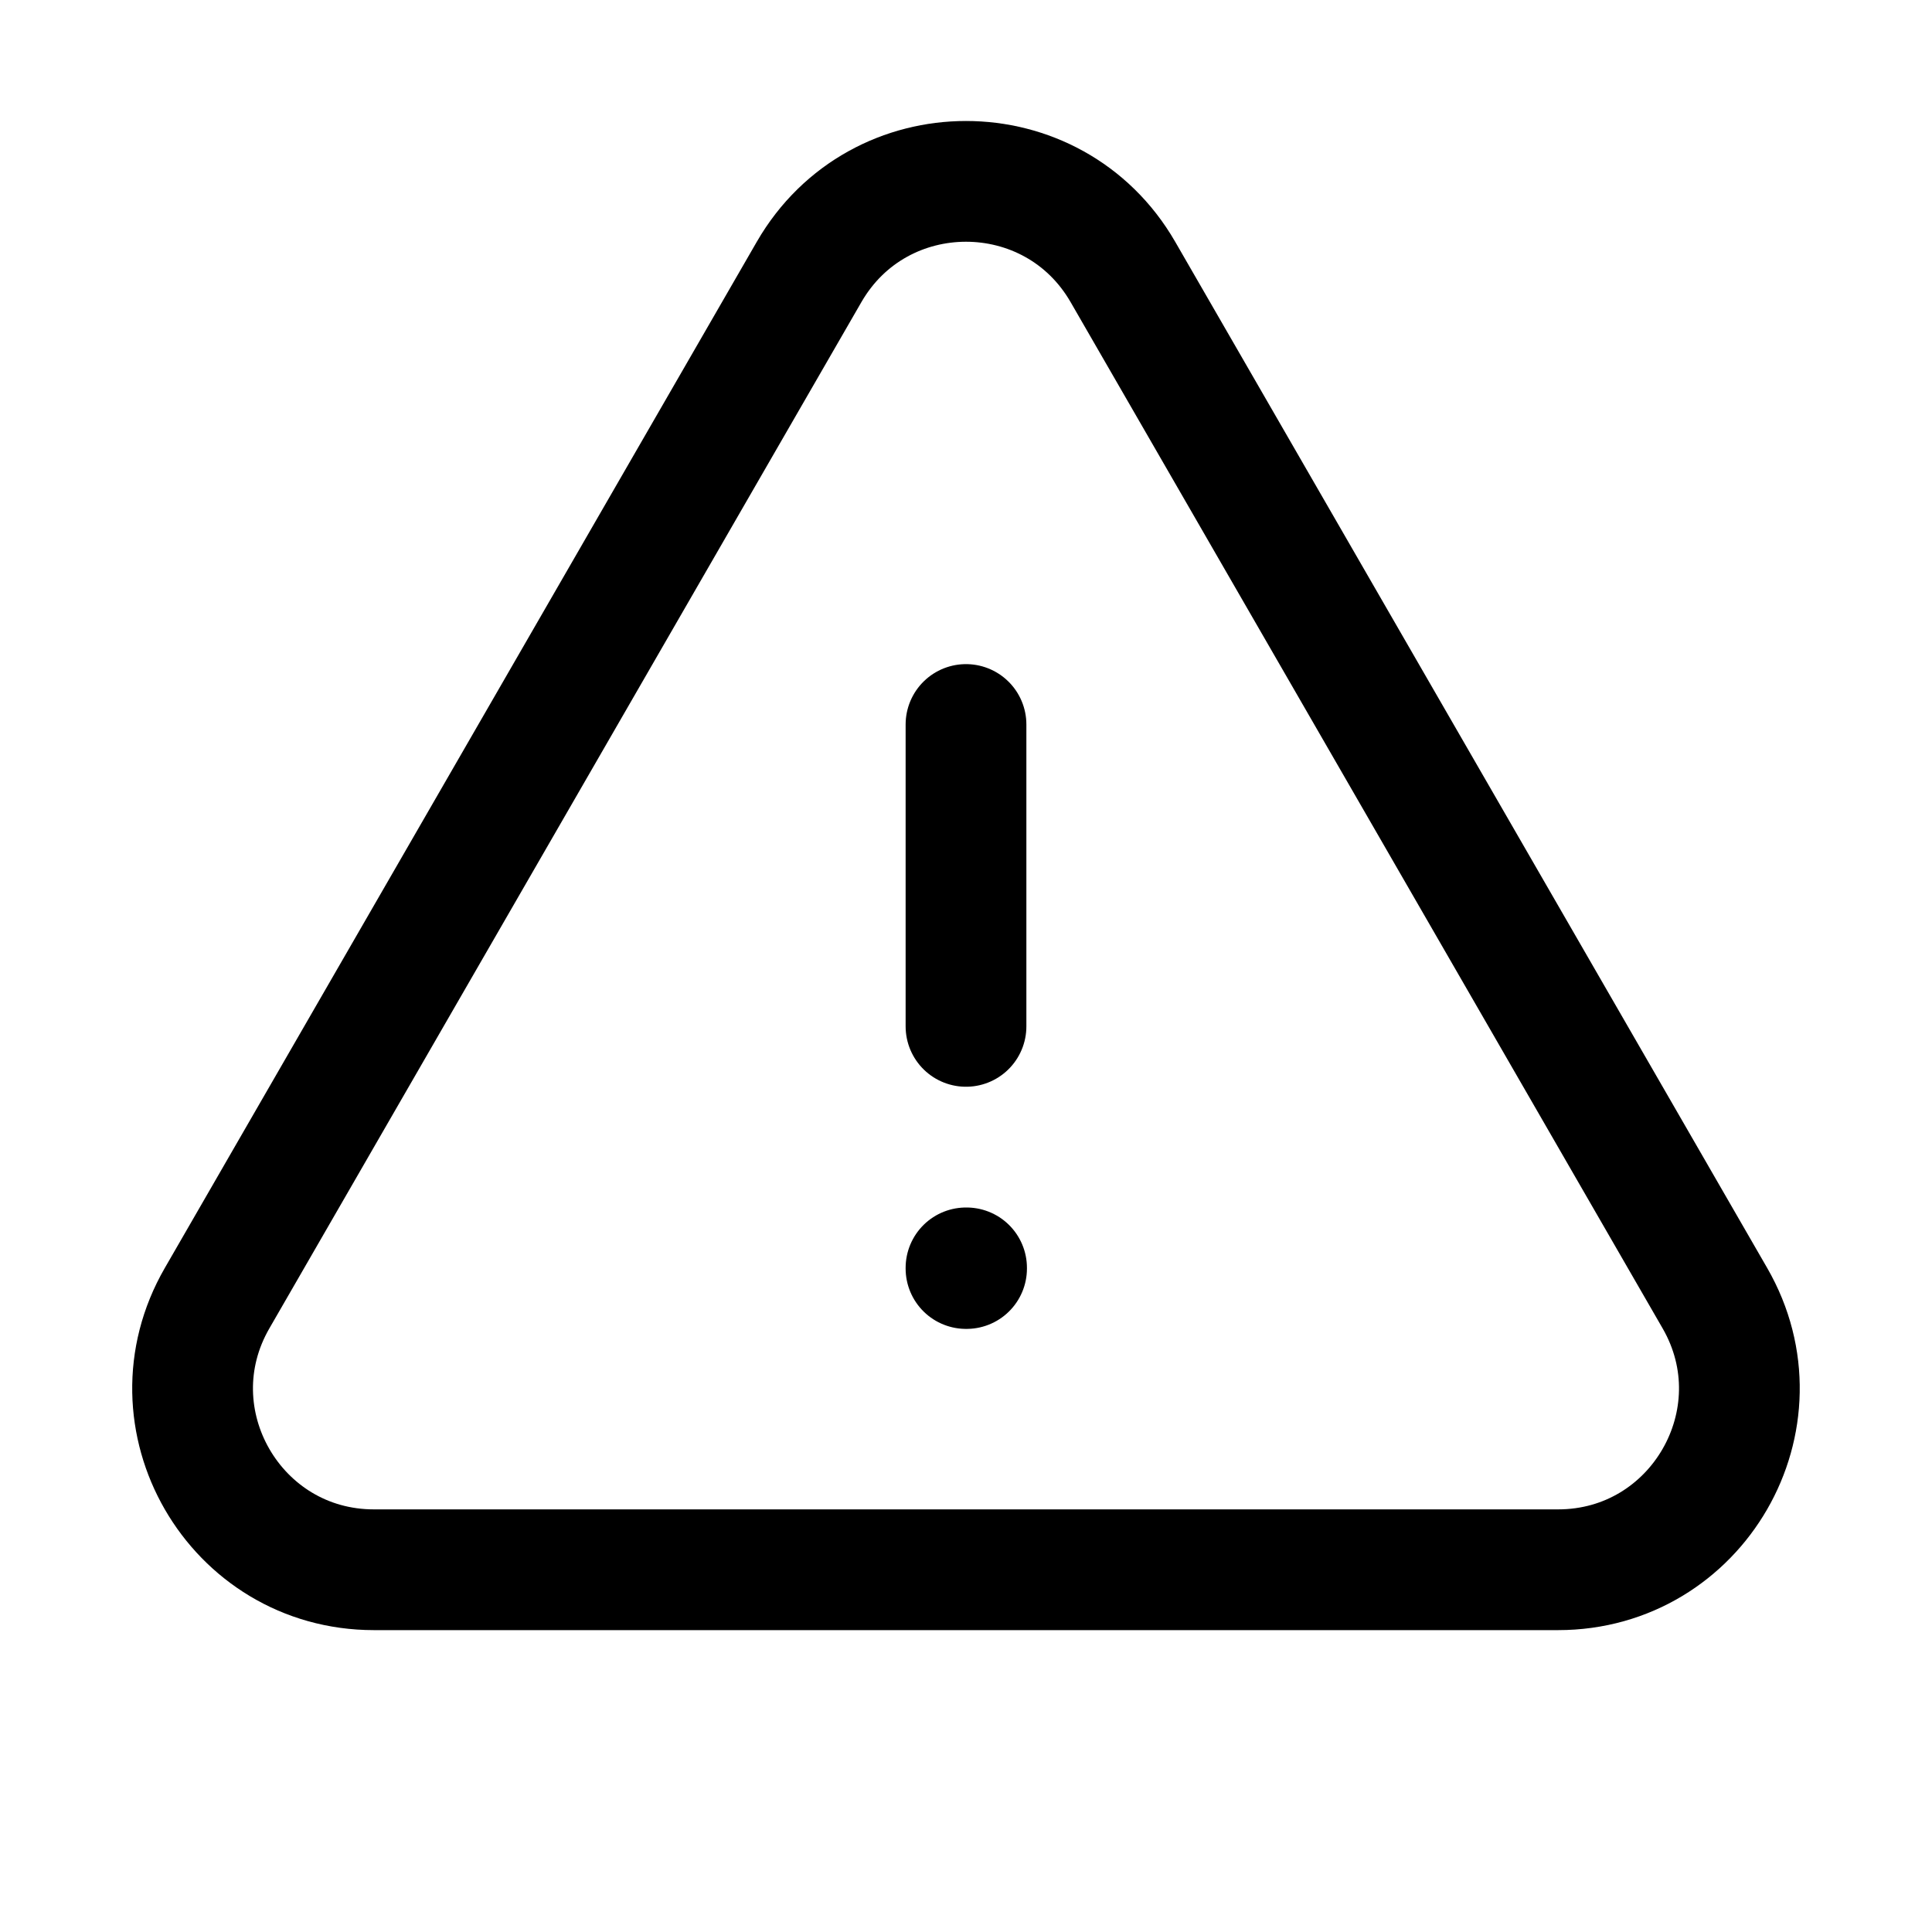
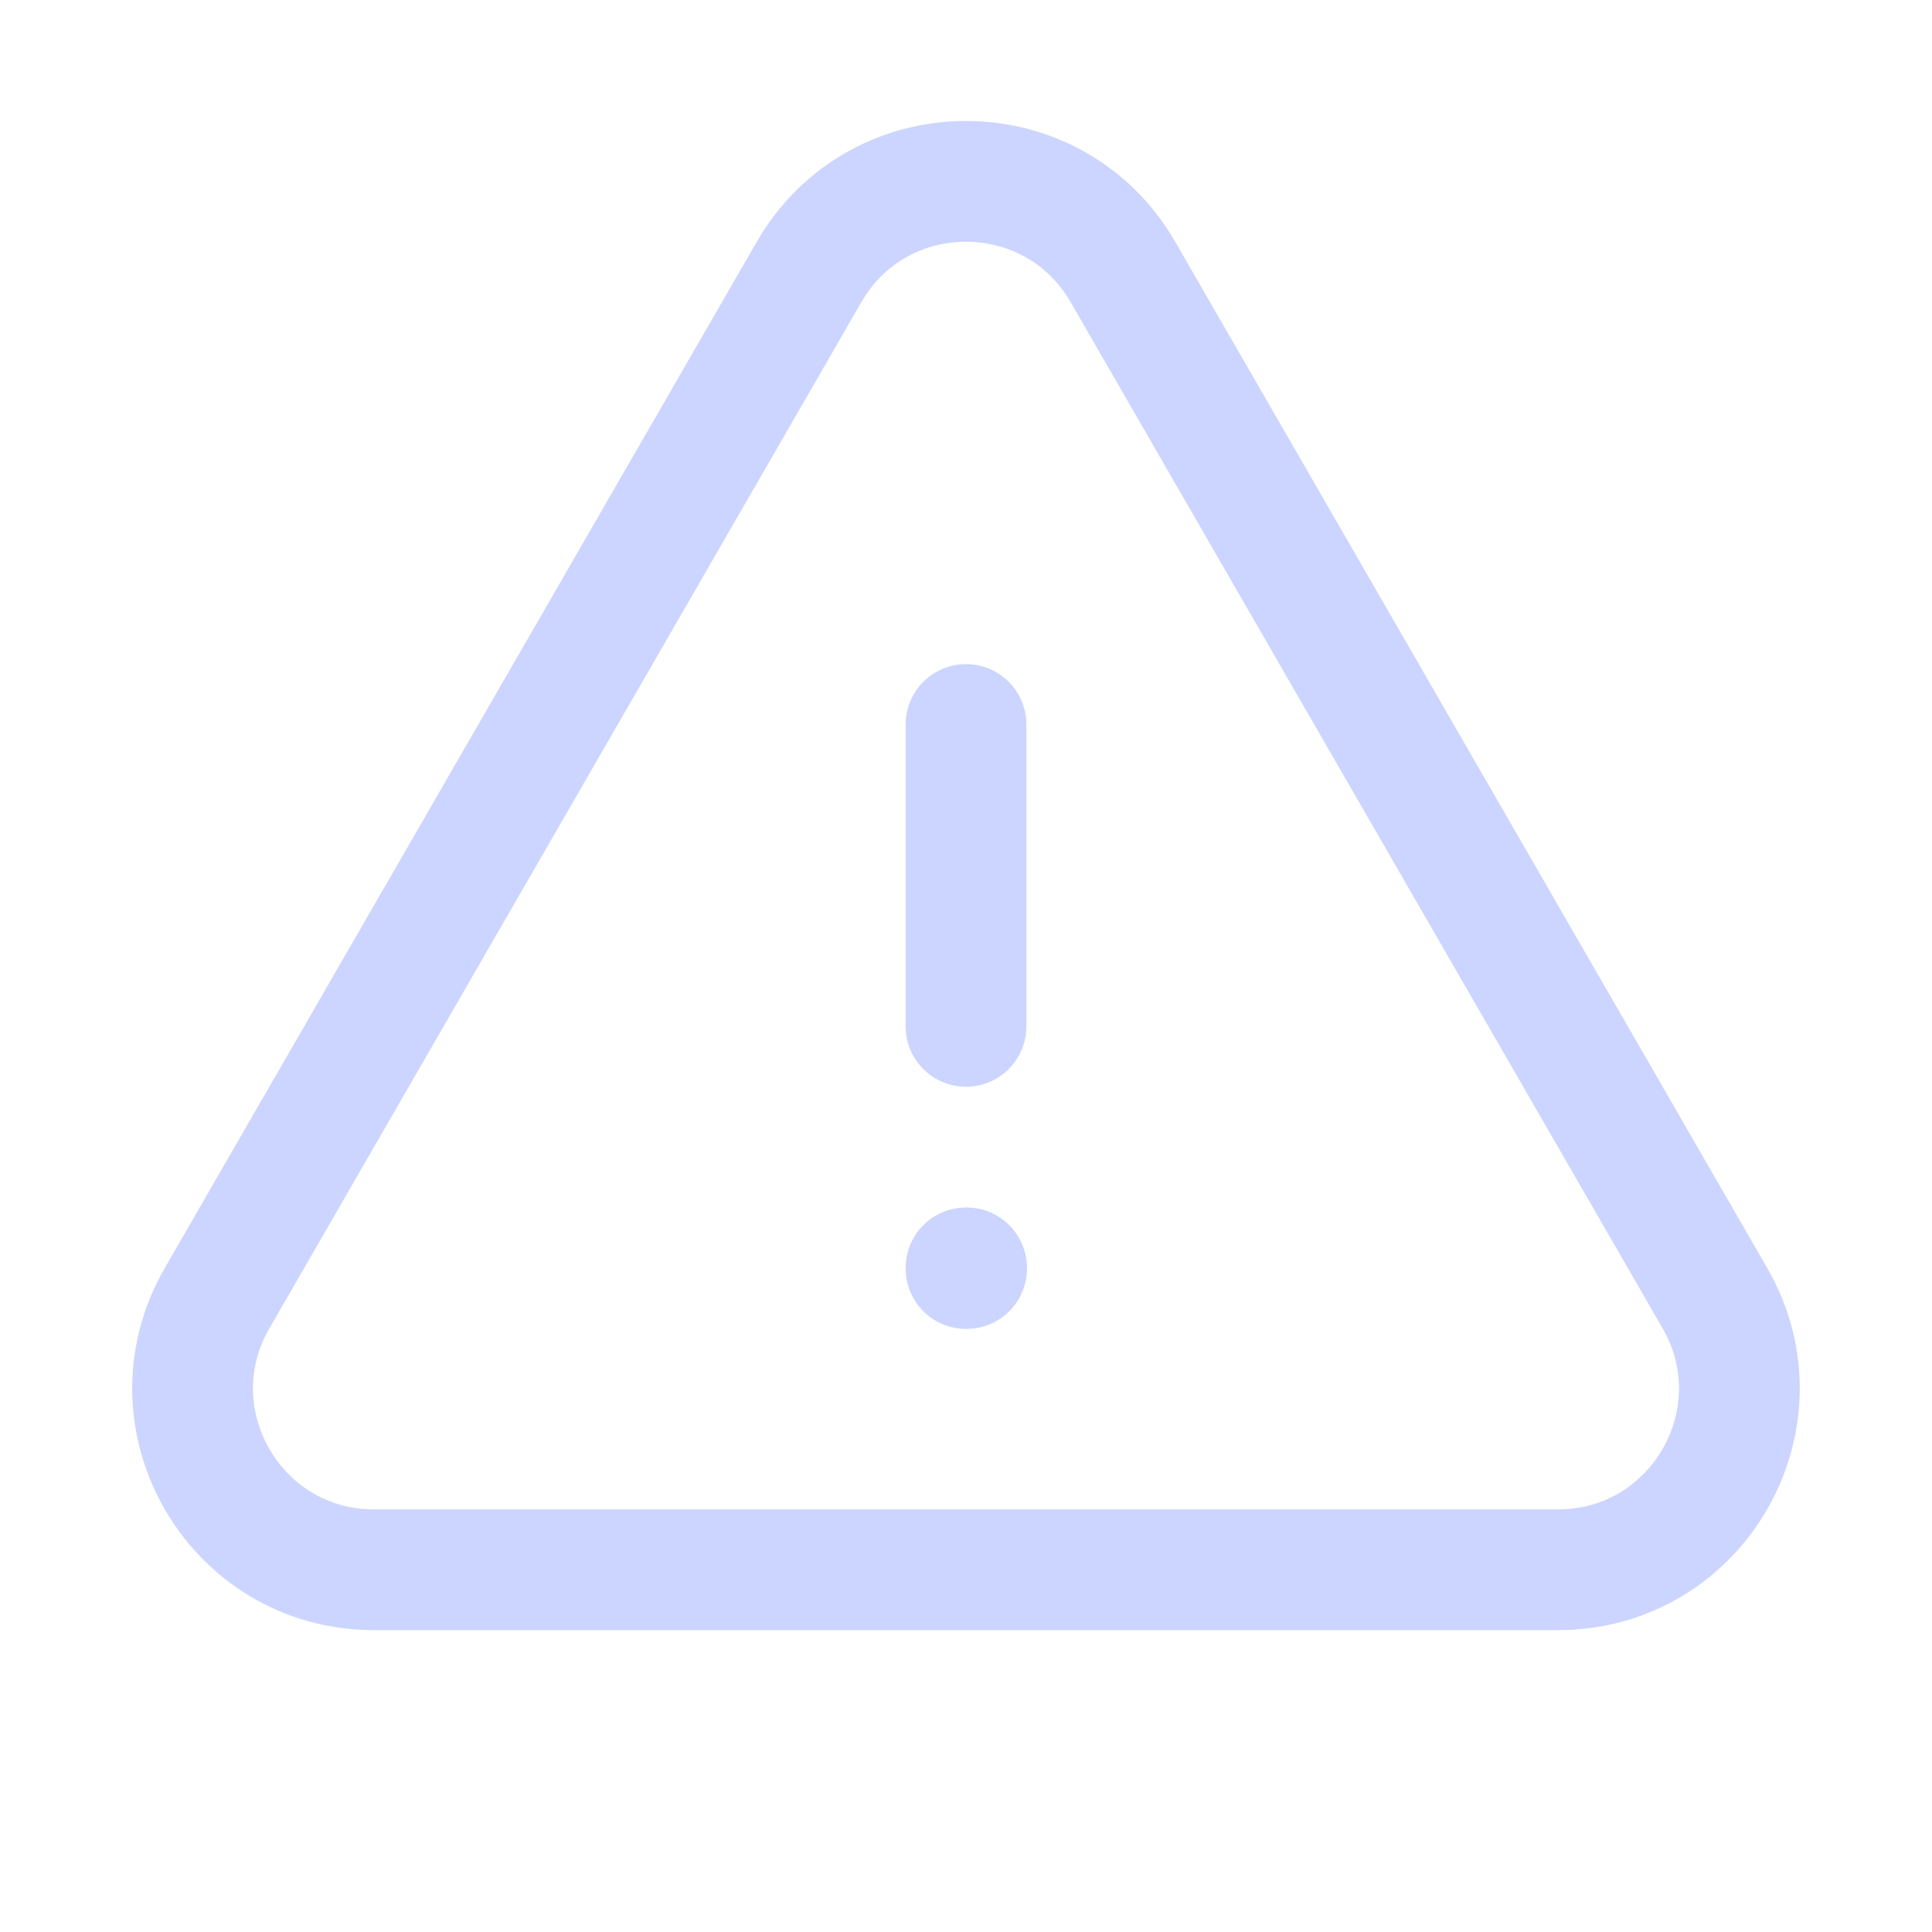
- <svg xmlns="http://www.w3.org/2000/svg" fill="none" viewBox="0 0 24 24" stroke-width="1.5" stroke="currentColor" class="w-6 h-6">
-   <path stroke-linecap="round" stroke-linejoin="round" d="M12 9v3.75m-9.303 3.376c-.866 1.5.217 3.374 1.948 3.374h14.71c1.73 0 2.813-1.874 1.948-3.374L13.949 3.378c-.866-1.5-3.032-1.5-3.898 0L2.697 16.126zM12 15.75h.007v.008H12v-.008z" />
+ <svg xmlns="http://www.w3.org/2000/svg" aria-hidden="true" fill="none" stroke="#CBD5FF" stroke-width="1.5" viewBox="0 0 24 24">
+   <path d="M12 9v3.75m-9.303 3.376c-.866 1.5.217 3.374 1.948 3.374h14.71c1.73 0 2.813-1.874 1.948-3.374L13.949 3.378c-.866-1.5-3.032-1.5-3.898 0L2.697 16.126zM12 15.75h.007v.008H12v-.008z" stroke-linecap="round" stroke-linejoin="round" />
</svg>
